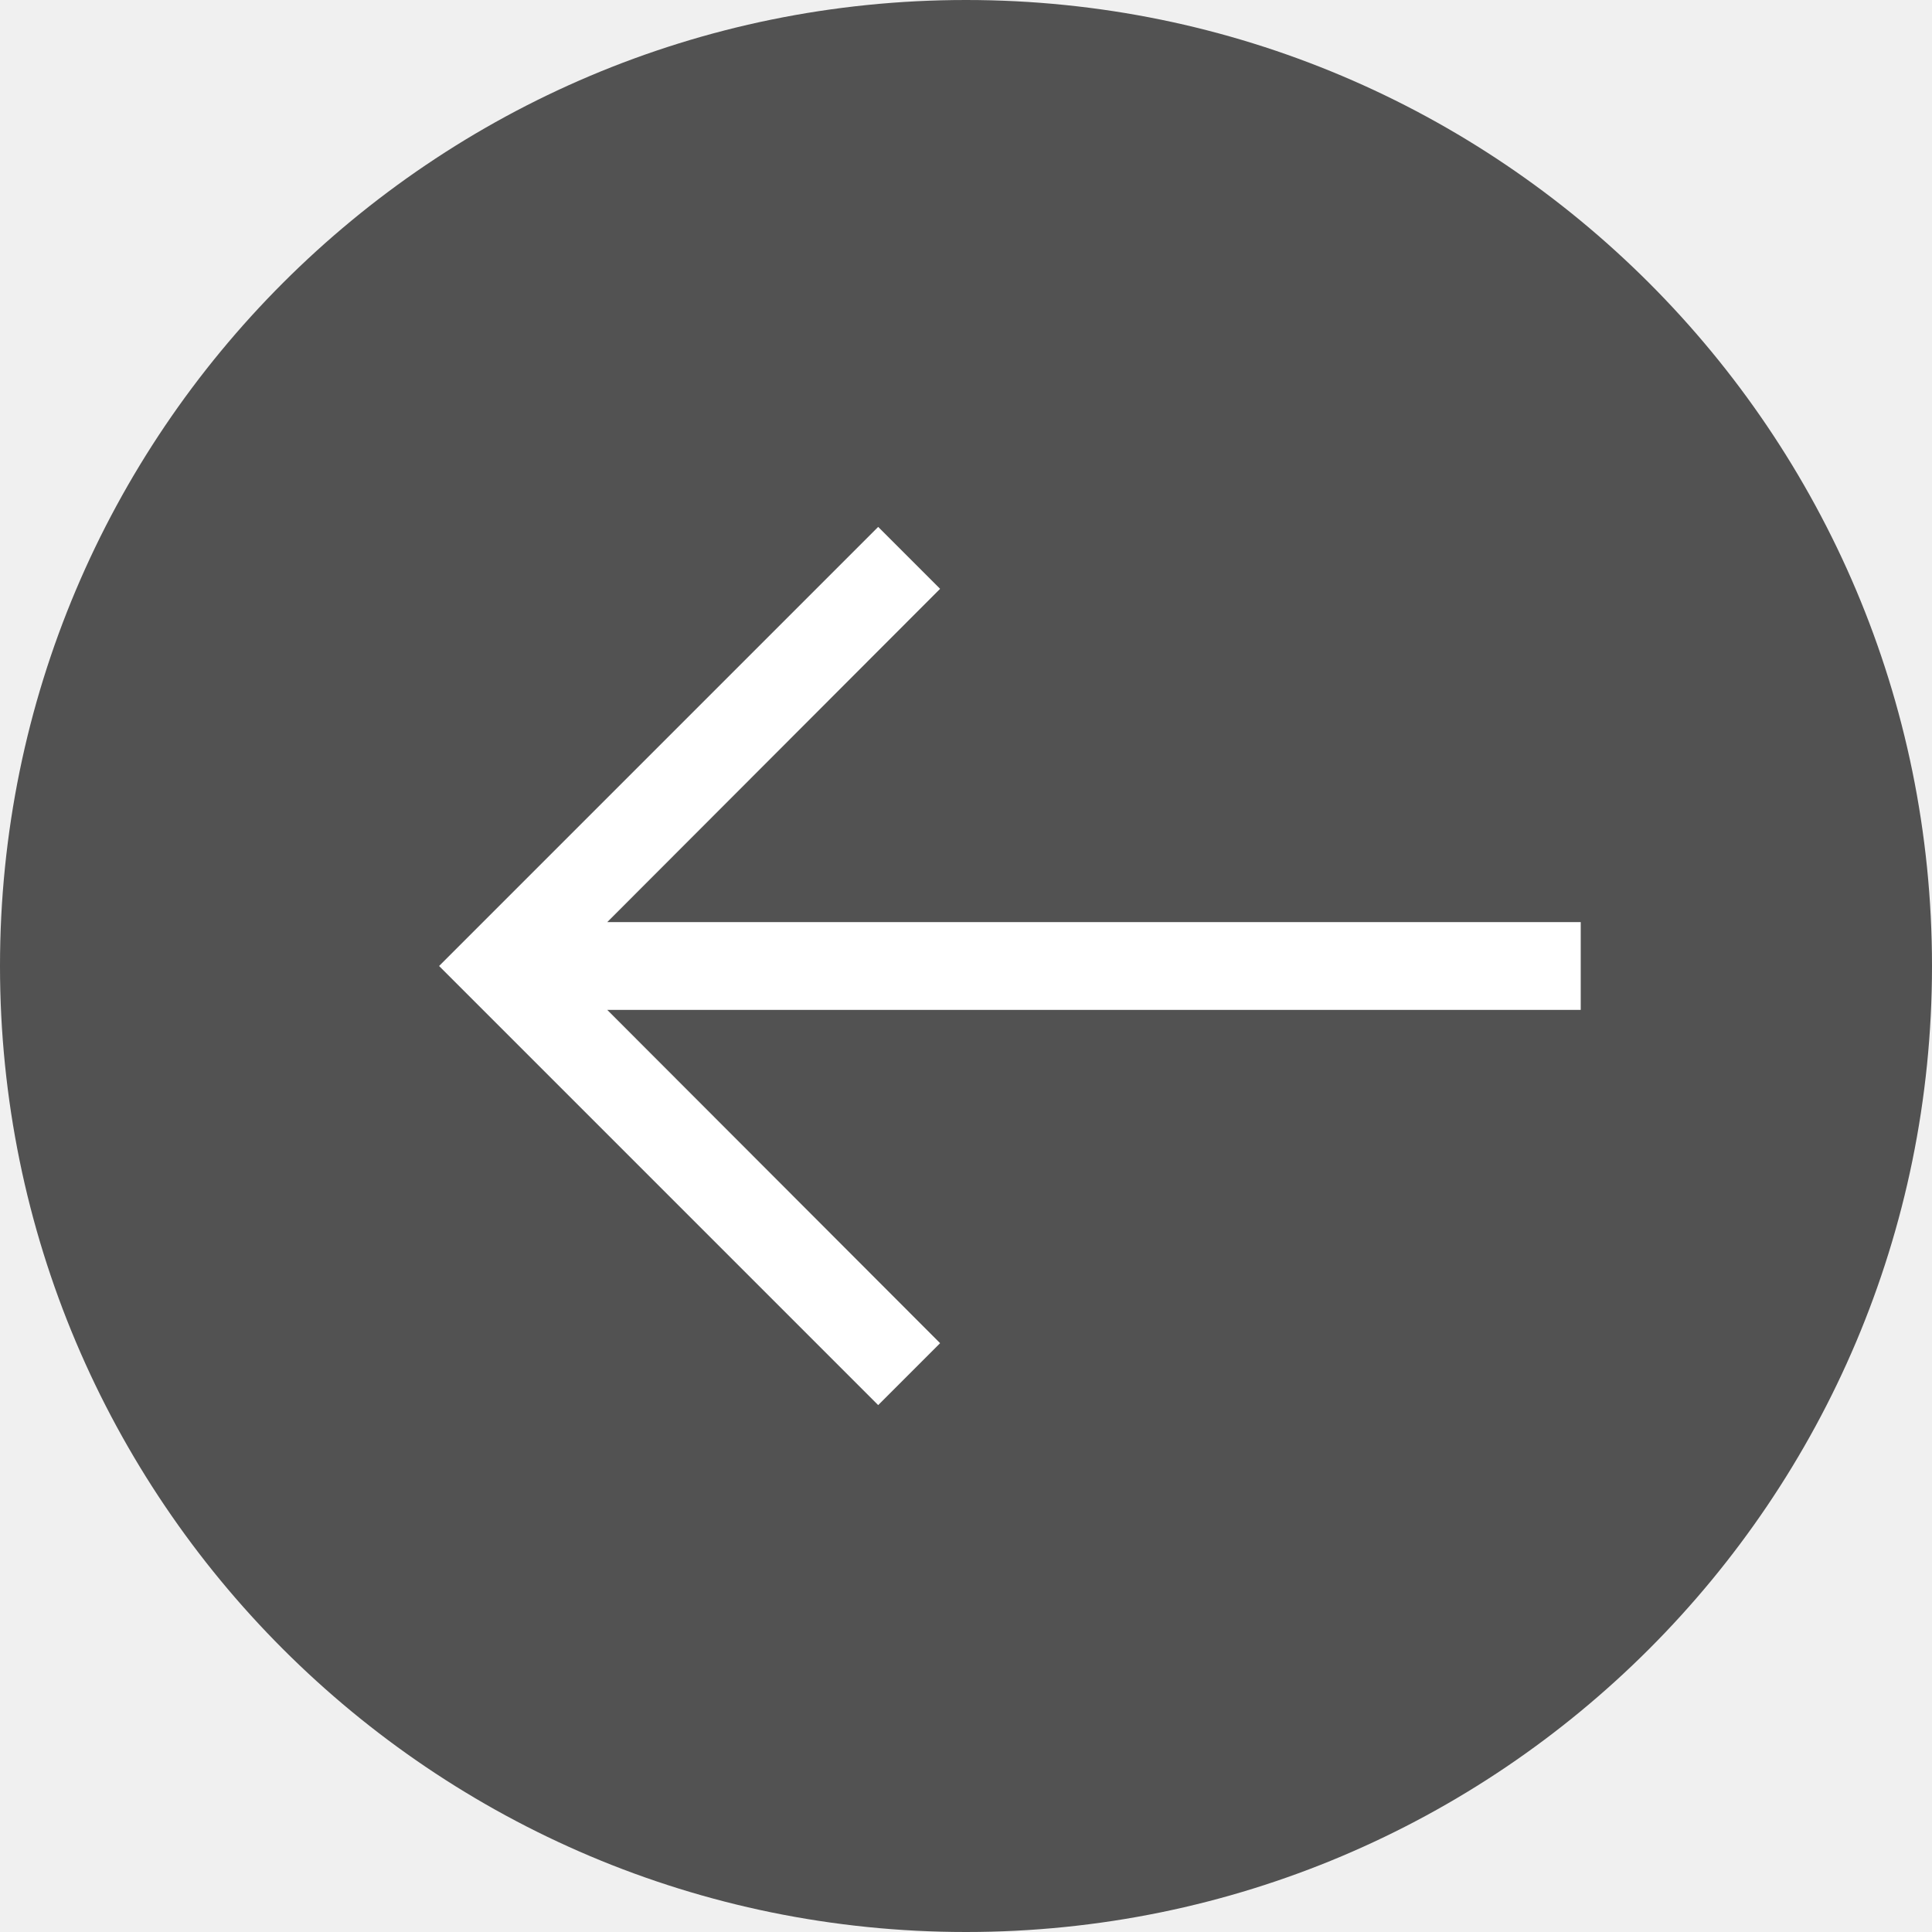
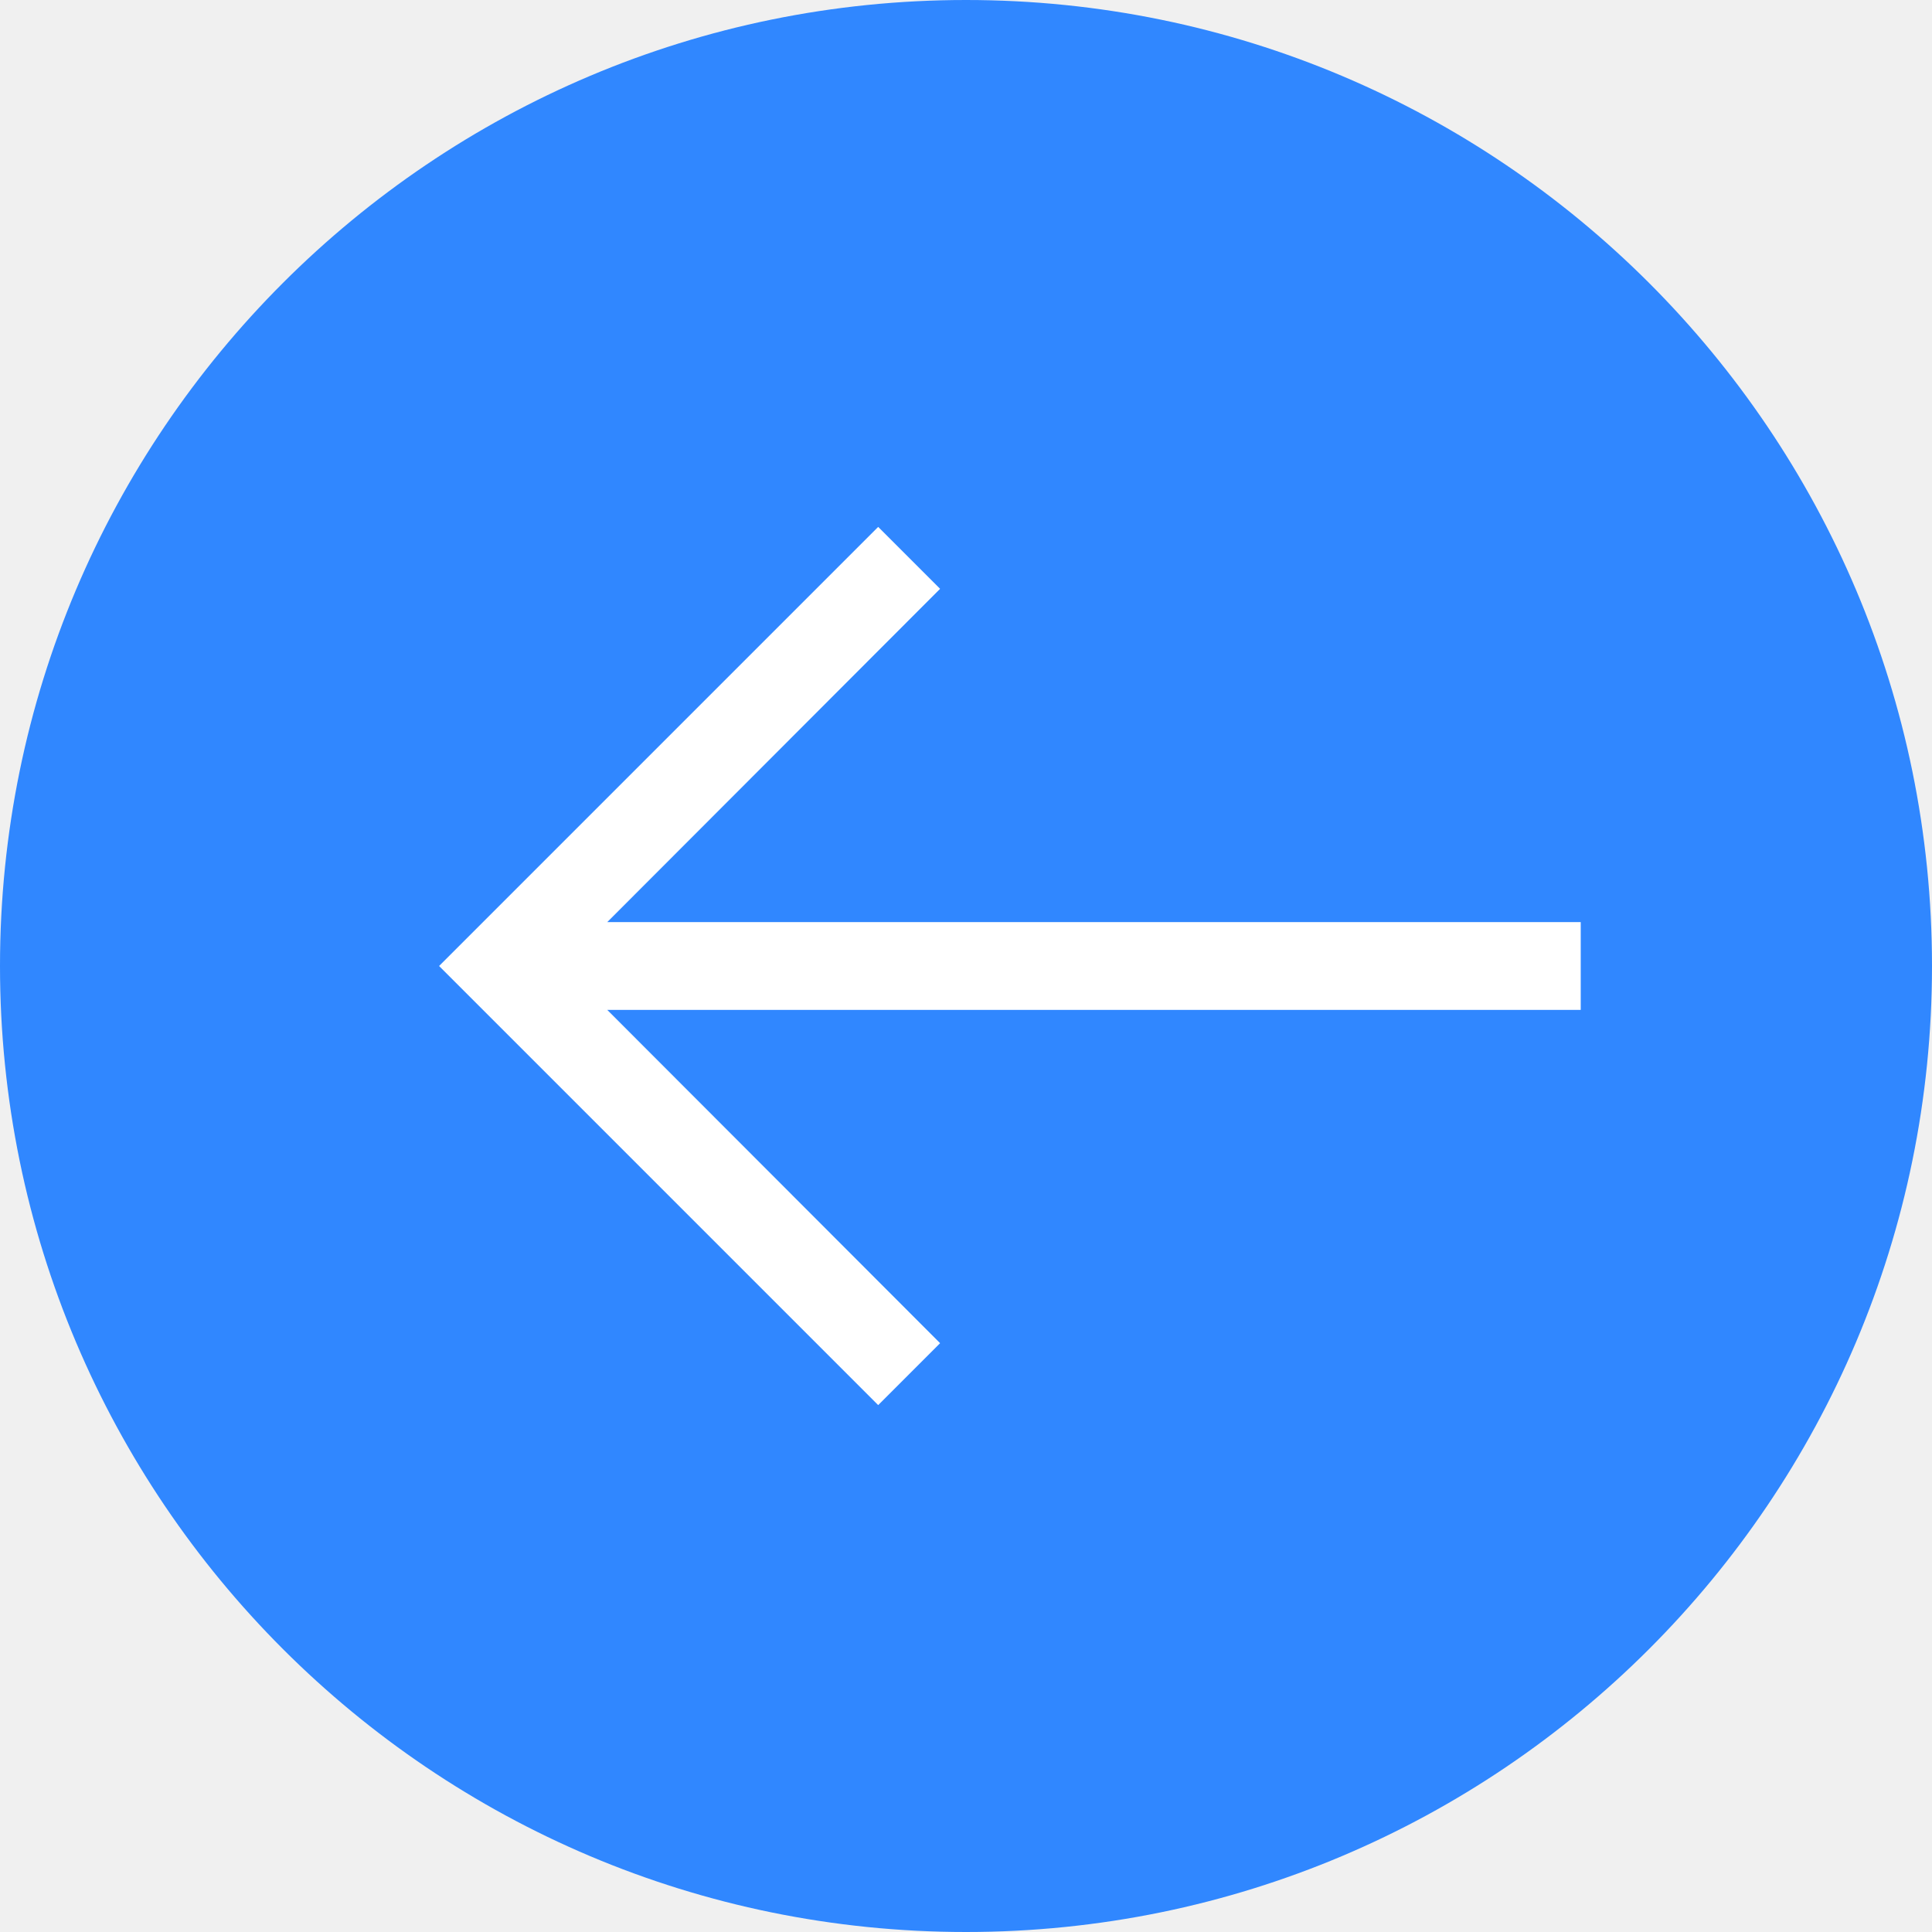
<svg xmlns="http://www.w3.org/2000/svg" xmlns:xlink="http://www.w3.org/1999/xlink" width="44px" height="44px" viewBox="0 0 44 44" version="1.1">
  <defs>
    <polygon id="path-1" points="14 26 15.41 24.59 7.83 17 30 17 30 15 7.83 15 15.41 7.41 14 6 4 16" />
  </defs>
  <g id="Page-1" stroke="none" stroke-width="1" fill="none" fill-rule="evenodd">
    <g id="114-copy-6" transform="translate(-354, -696)">
      <g id="Group-2-Copy-2" transform="translate(354, 696)">
-         <rect id="Letters-BG-Copy-27" fill="#525252" x="0" y="0" width="44" height="44" rx="22" />
+         <rect id="Letters-BG-Copy-27" fill="#3087FF" x="0" y="0" width="44" height="44" rx="22" />
        <g id="icon/navigation/arrow/left/32-copy-2" transform="translate(6, 6)">
          <mask id="mask-2" fill="white">
            <use xlink:href="#path-1" />
          </mask>
          <use id="icon-color" fill="#FFFFFF" xlink:href="#path-1" />
        </g>
      </g>
    </g>
  </g>
</svg>
